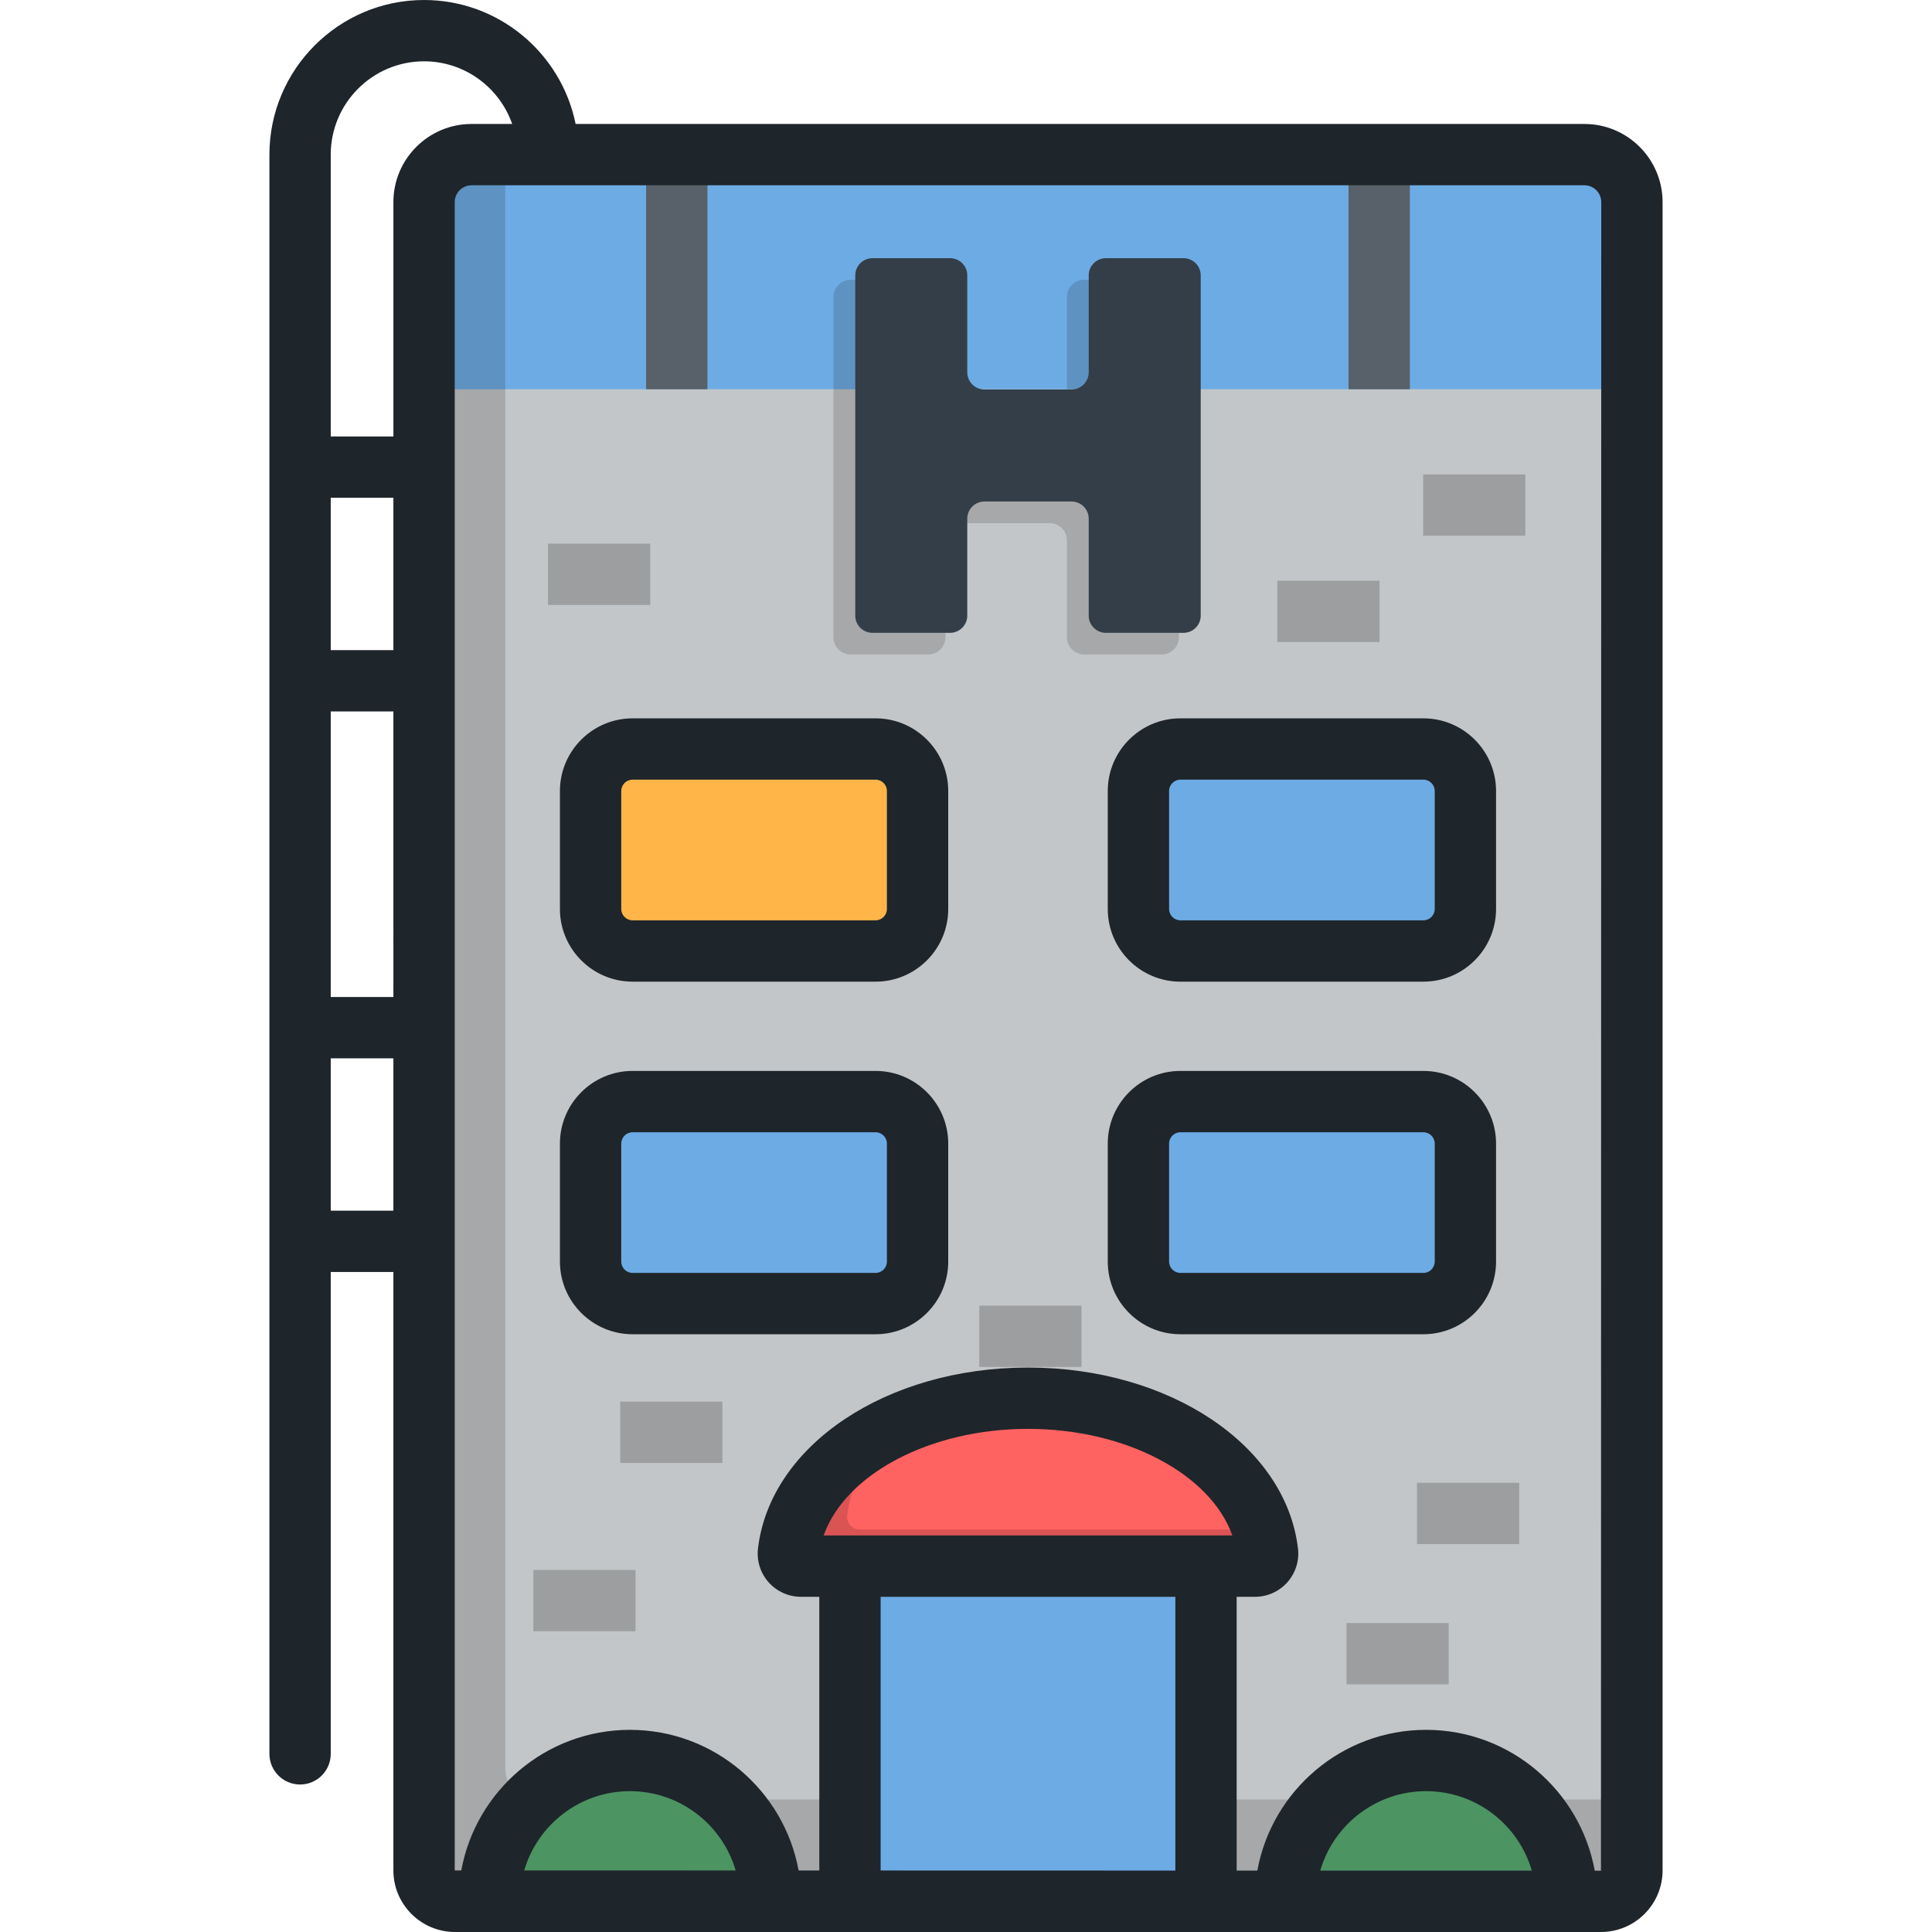
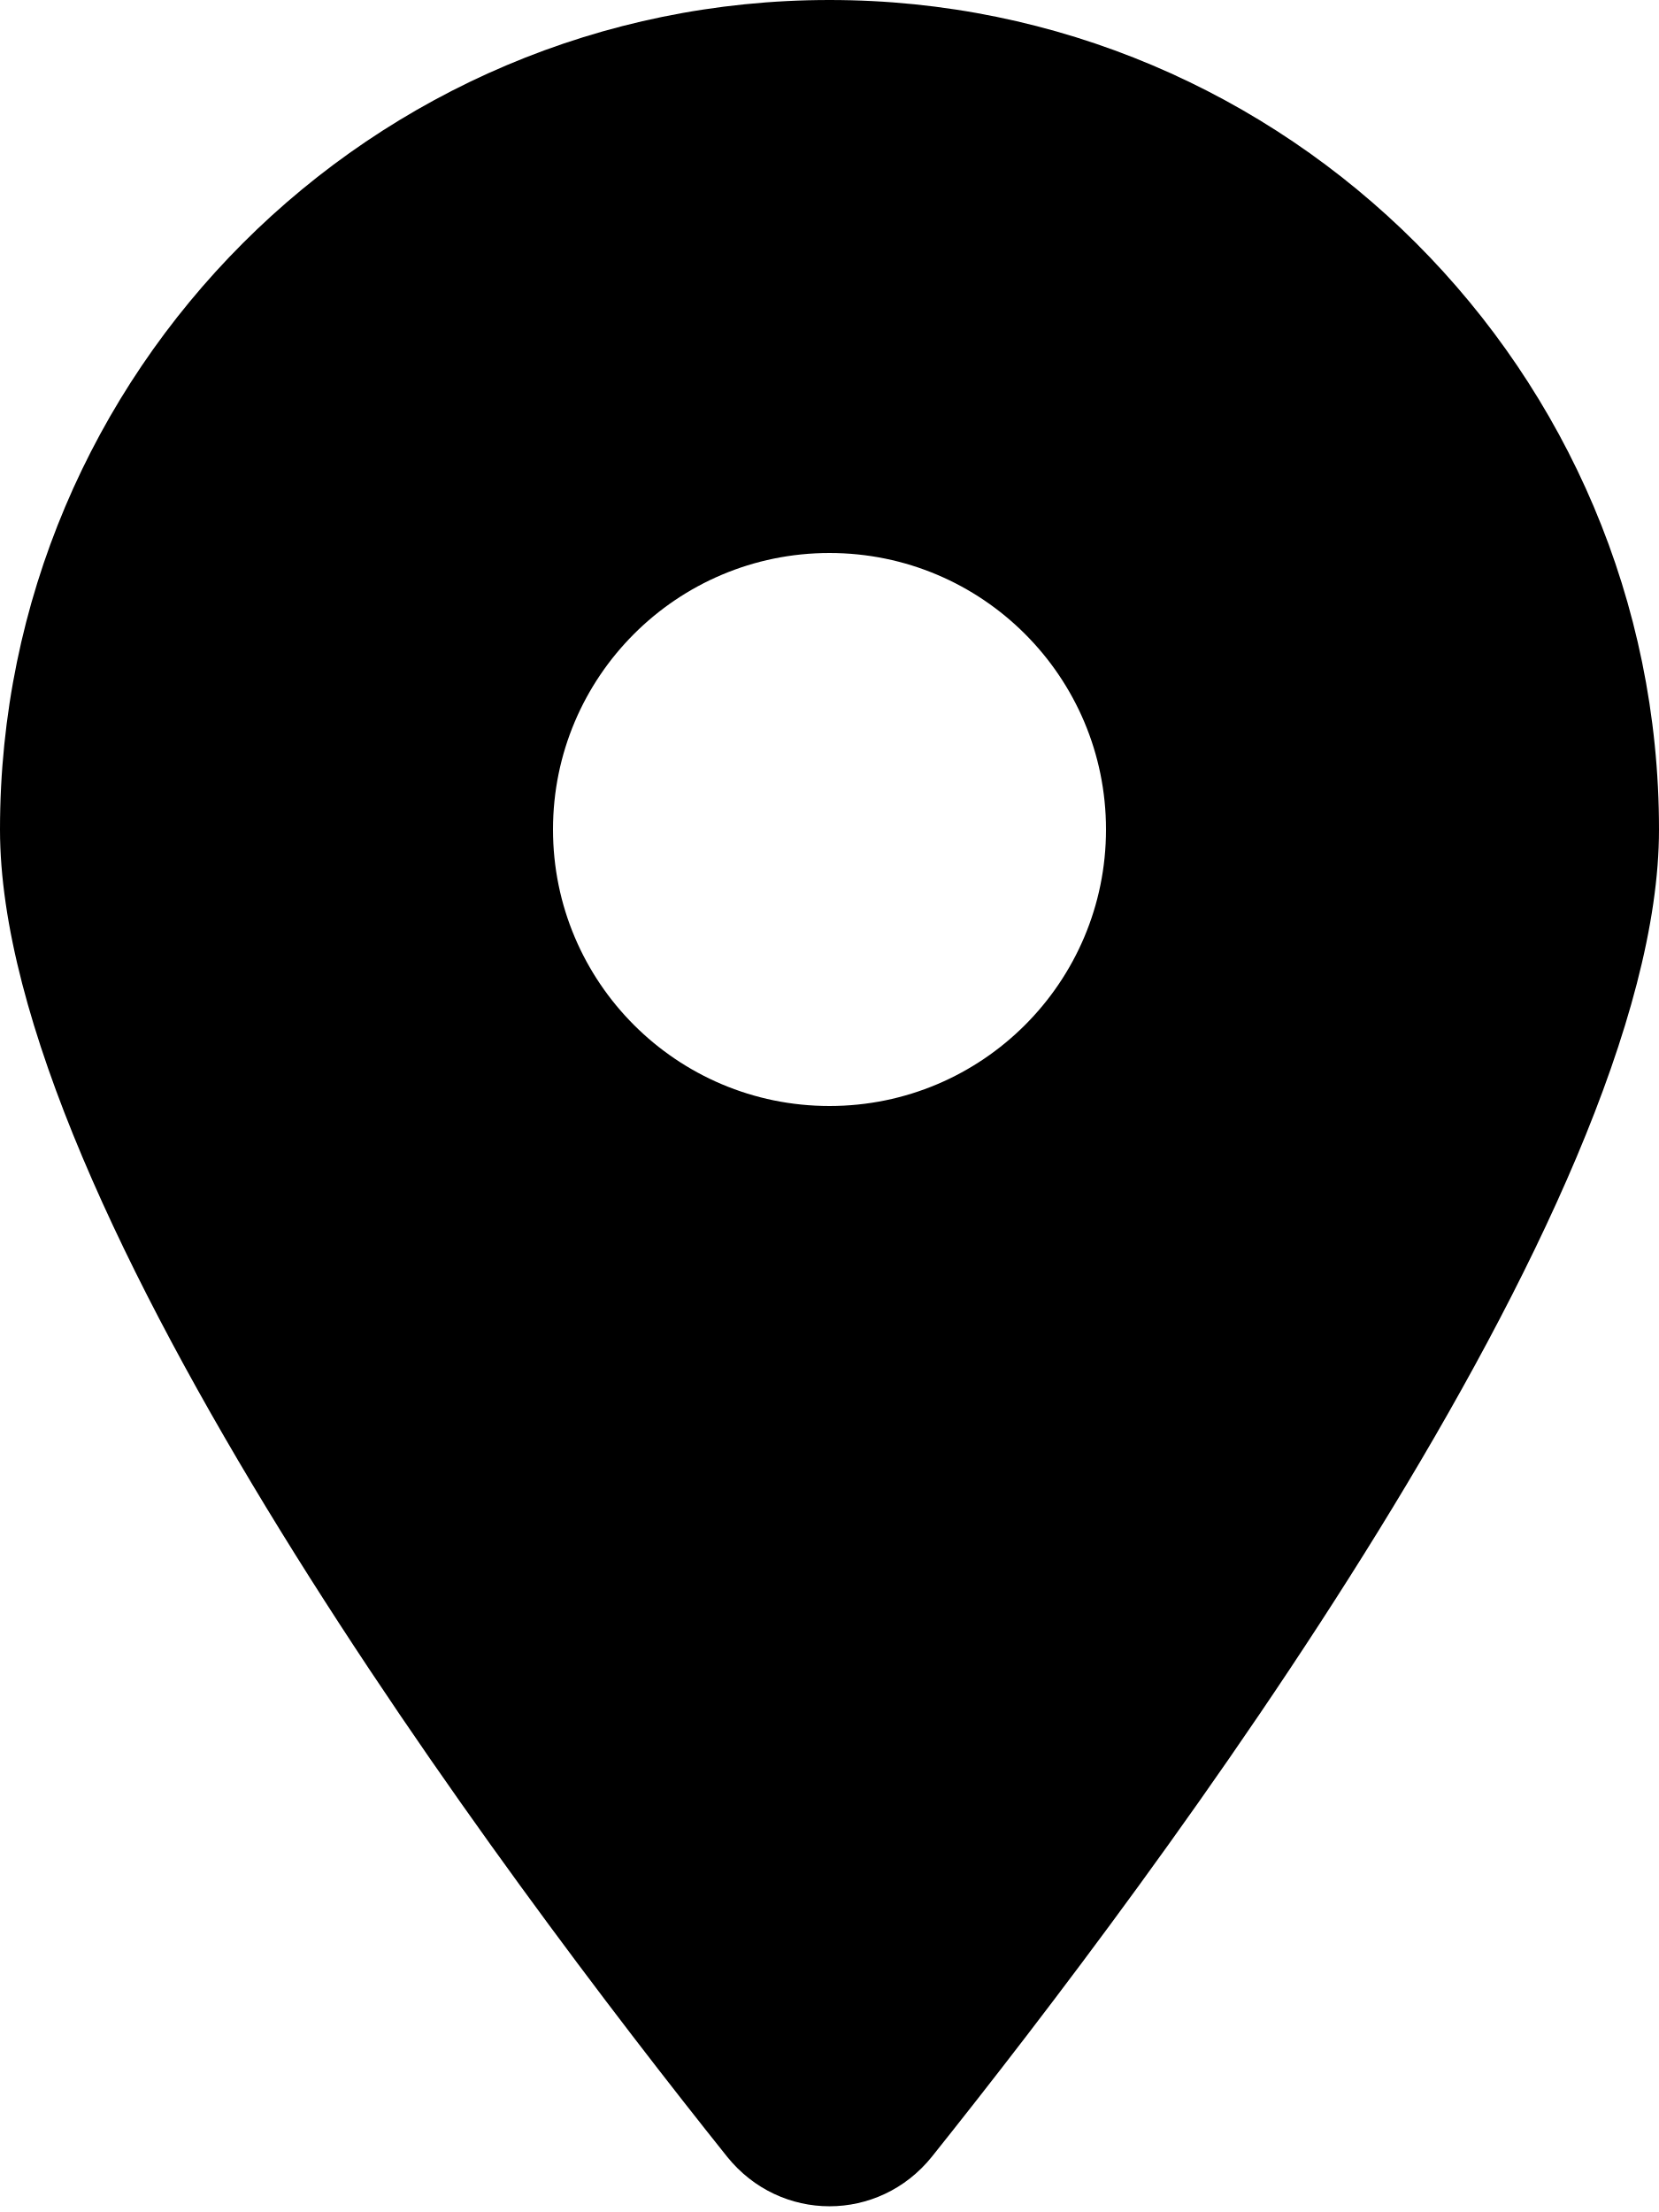
- <svg xmlns="http://www.w3.org/2000/svg" version="1.1" id="Layer_1" viewBox="0 0 512 512" xml:space="preserve">
-   <path style="fill:#C3C6C8;" d="M419.897,40.979H124.958c-6.947,0-12.579,5.632-12.579,12.579v442.117c0,4.528,3.671,8.2,8.2,8.2  h303.698c4.528,0,8.199-3.671,8.199-8.2V53.558C432.477,46.612,426.845,40.979,419.897,40.979z" />
-   <path style="fill:#6DABE4;" d="M432.477,103.155H112.379V53.558c0-6.947,5.632-12.579,12.579-12.579h294.94  c6.947,0,12.579,5.632,12.579,12.579v49.597H432.477z" />
-   <rect x="171.221" y="40.979" style="fill:#586069;" width="16.25" height="62.173" />
-   <path style="opacity:0.15;enable-background:new    ;" d="M142.103,476.884c-4.528,0-8.199-3.67-8.199-8.2V40.979h-8.946  c-6.947,0-12.579,5.632-12.579,12.579v442.117c0,4.528,3.671,8.2,8.2,8.2h303.698c4.528,0,8.2-3.671,8.2-8.2v-18.792H142.103z" />
-   <rect x="357.381" y="40.979" style="fill:#586069;" width="16.25" height="62.173" />
-   <rect x="225.247" y="415.047" style="fill:#6DABE4;" width="94.358" height="88.833" />
-   <path style="fill:#FFB547;" d="M232.033,252.025h-64.389c-6.148,0-11.132-4.984-11.132-11.132v-31.267  c0-6.148,4.984-11.132,11.132-11.132h64.389c6.148,0,11.132,4.984,11.132,11.132v31.267  C243.165,247.04,238.181,252.025,232.033,252.025z" />
-   <g>
-     <path style="fill:#6DABE4;" d="M312.823,252.025h64.389c6.148,0,11.132-4.984,11.132-11.132v-31.267   c0-6.148-4.984-11.132-11.132-11.132h-64.389c-6.148,0-11.132,4.984-11.132,11.132v31.267   C301.69,247.04,306.675,252.025,312.823,252.025z" />
-     <path style="fill:#6DABE4;" d="M232.033,345.464h-64.389c-6.148,0-11.132-4.984-11.132-11.132v-31.267   c0-6.148,4.984-11.132,11.132-11.132h64.389c6.148,0,11.132,4.984,11.132,11.132v31.267   C243.165,340.48,238.181,345.464,232.033,345.464z" />
-     <path style="fill:#6DABE4;" d="M312.823,345.464h64.389c6.148,0,11.132-4.984,11.132-11.132v-31.267   c0-6.148-4.984-11.132-11.132-11.132h-64.389c-6.148,0-11.132,4.984-11.132,11.132v31.267   C301.69,340.48,306.675,345.464,312.823,345.464z" />
-   </g>
-   <g style="opacity:0.2;">
-     <rect x="164.363" y="371.443" width="27.083" height="16.25" />
-     <rect x="259.524" y="346.006" width="27.083" height="16.25" />
-     <rect x="141.343" y="416.055" width="27.083" height="16.25" />
-     <rect x="375.527" y="392.947" width="27.083" height="16.25" />
-     <rect x="356.839" y="430.116" width="27.083" height="16.25" />
-     <rect x="145.232" y="144.062" width="27.083" height="16.25" />
-     <rect x="377.152" y="125.721" width="27.083" height="16.25" />
-     <rect x="338.509" y="153.888" width="27.083" height="16.25" />
-   </g>
-   <path style="fill:#FF6361;" d="M332.6,415.042c1.996,0,3.546-1.746,3.311-3.727c-2.711-22.835-30.097-40.776-63.483-40.776  s-60.773,17.941-63.483,40.776c-0.235,1.981,1.315,3.727,3.311,3.727H332.6z" />
-   <path style="opacity:0.15;enable-background:new    ;" d="M335.911,411.315c-0.242-2.035-0.687-4.028-1.308-5.976h-106.78  c-1.995,0-3.546-1.745-3.311-3.727c1.083-9.129,6.121-17.472,13.9-24.204c-16.428,7.262-27.773,19.627-29.468,33.907  c-0.235,1.981,1.315,3.727,3.311,3.727h120.345C334.595,415.042,336.146,413.296,335.911,411.315z" />
-   <g>
-     <path style="fill:#4C9462;" d="M204.267,503.875c0-20.614-16.712-37.325-37.325-37.325s-37.325,16.712-37.325,37.325H204.267z" />
-     <path style="fill:#4C9462;" d="M340.588,503.875c0-20.614,16.712-37.325,37.325-37.325c20.614,0,37.325,16.712,37.325,37.325   H340.588z" />
-   </g>
-   <path style="opacity:0.15;enable-background:new    ;" d="M282.742,78.711v25.688c0,2.517-2.04,4.558-4.558,4.558h-23.07  c-2.517,0-4.558-2.04-4.558-4.558V78.711c0-2.517-2.04-4.557-4.556-4.557h-20.566c-2.517,0-4.558,2.04-4.558,4.557v90.17  c0,2.517,2.04,4.557,4.558,4.557H246c2.517,0,4.556-2.04,4.556-4.557v-25.688c0-2.517,2.04-4.558,4.558-4.558h23.07  c2.517,0,4.558,2.04,4.558,4.558v25.688c0,2.517,2.04,4.557,4.558,4.557h20.566c2.517,0,4.558-2.04,4.558-4.557v-90.17  c0-2.517-2.04-4.557-4.558-4.557h-20.566C284.783,74.154,282.742,76.194,282.742,78.711z" />
-   <path style="fill:#333E48;" d="M288.52,72.978v25.688c0,2.517-2.04,4.558-4.558,4.558h-23.07c-2.517,0-4.558-2.04-4.558-4.558  V72.978c0-2.517-2.04-4.558-4.556-4.558h-20.566c-2.517,0-4.557,2.04-4.557,4.558v90.17c0,2.517,2.04,4.557,4.557,4.557h20.566  c2.517,0,4.556-2.04,4.556-4.557V137.46c0-2.517,2.04-4.558,4.558-4.558h23.07c2.517,0,4.558,2.04,4.558,4.558v25.688  c0,2.517,2.04,4.557,4.558,4.557h20.566c2.517,0,4.558-2.04,4.558-4.557v-90.17c0-2.517-2.04-4.558-4.558-4.558h-20.566  C290.56,68.42,288.52,70.46,288.52,72.978z" />
-   <path style="fill:#1E252B;" d="M419.898,32.854H152.546C148.767,14.138,132.194,0,112.379,0C89.782,0,71.399,18.383,71.399,40.979  v423.809c0,4.487,3.638,8.125,8.125,8.125c4.487,0,8.125-3.638,8.125-8.125V337.085h16.604v158.591  c0,9.001,7.323,16.324,16.325,16.324h303.699c9.001,0,16.324-7.323,16.324-16.324V53.558  C440.601,42.142,431.313,32.854,419.898,32.854z M104.254,320.835H87.649v-40.367h16.604  C104.254,280.468,104.254,320.835,104.254,320.835z M104.254,264.218H87.649v-75.68h16.604  C104.254,188.538,104.254,264.218,104.254,264.218z M104.254,172.289H87.649v-40.367h16.604  C104.254,131.922,104.254,172.289,104.254,172.289z M104.254,53.558v62.113H87.649V40.979c0-13.636,11.093-24.729,24.729-24.729  c10.79,0,19.983,6.949,23.352,16.604h-10.773C113.541,32.854,104.254,42.142,104.254,53.558z M138.92,495.681  c3.551-12.124,14.765-21.006,28.022-21.006c13.261,0,24.479,8.889,28.026,21.019L138.92,495.681z M311.48,495.723l-78.105-0.02  v-72.537h78.105V495.723z M218.27,406.917c5.741-16.214,28.116-28.253,54.158-28.253c26.041,0,48.416,12.04,54.157,28.253H218.27z   M349.877,495.732c3.535-12.15,14.762-21.057,28.037-21.057c13.28,0,24.509,8.914,28.04,21.071L349.877,495.732z M424.277,495.75  h-1.655c-3.844-21.197-22.422-37.325-44.708-37.325c-22.28,0-40.853,16.118-44.705,37.303l-5.48-0.001v-72.56h4.87  c3.271,0,6.393-1.403,8.566-3.849s3.199-5.712,2.813-8.961c-3.243-27.331-34.005-47.943-71.551-47.943  c-37.547,0-68.307,20.61-71.552,47.942c-0.386,3.249,0.639,6.514,2.812,8.961c2.173,2.446,5.295,3.85,8.566,3.85h4.871V495.7  l-5.484-0.001c-3.864-21.171-22.43-37.273-44.699-37.273c-22.261,0-40.823,16.092-44.695,37.252h-1.743V53.558  c0-2.456,1.998-4.454,4.454-4.454h294.94c2.456,0,4.452,1.998,4.452,4.454L424.277,495.75z M232.033,190.368h-64.389  c-10.619,0-19.257,8.639-19.257,19.257v31.267c0,10.619,8.64,19.257,19.257,19.257h64.389c10.619,0,19.257-8.64,19.257-19.257  v-31.267C251.29,199.006,242.652,190.368,232.033,190.368z M235.04,240.891c0,1.659-1.349,3.007-3.007,3.007h-64.389  c-1.659,0-3.007-1.35-3.007-3.007v-31.267c0-1.659,1.35-3.007,3.007-3.007h64.389c1.659,0,3.007,1.349,3.007,3.007V240.891z   M232.033,283.808h-64.389c-10.619,0-19.257,8.64-19.257,19.257v31.267c0,10.619,8.64,19.257,19.257,19.257h64.389  c10.619,0,19.257-8.639,19.257-19.257v-31.267C251.29,292.447,242.652,283.808,232.033,283.808z M235.04,334.332  c0,1.659-1.349,3.007-3.007,3.007h-64.389c-1.659,0-3.007-1.349-3.007-3.007v-31.267c0-1.659,1.35-3.007,3.007-3.007h64.389  c1.659,0,3.007,1.35,3.007,3.007V334.332z M377.213,283.808h-64.389c-10.619,0-19.256,8.64-19.256,19.257v31.267  c0,10.619,8.639,19.257,19.256,19.257h64.389c10.619,0,19.257-8.639,19.257-19.257v-31.267  C396.47,292.447,387.83,283.808,377.213,283.808z M380.22,334.332c0,1.659-1.349,3.007-3.007,3.007h-64.389  c-1.658,0-3.006-1.349-3.006-3.007v-31.267c0-1.659,1.349-3.007,3.006-3.007h64.389c1.659,0,3.007,1.35,3.007,3.007V334.332z   M377.213,190.368h-64.389c-10.619,0-19.256,8.639-19.256,19.257v31.267c0,10.619,8.639,19.257,19.256,19.257h64.389  c10.619,0,19.257-8.64,19.257-19.257v-31.267C396.47,199.006,387.83,190.368,377.213,190.368z M380.22,240.891  c0,1.659-1.349,3.007-3.007,3.007h-64.389c-1.658,0-3.006-1.35-3.006-3.007v-31.267c0-1.659,1.349-3.007,3.006-3.007h64.389  c1.659,0,3.007,1.349,3.007,3.007V240.891z" />
+ <svg xmlns="http://www.w3.org/2000/svg" height="16" width="12" viewBox="0 0 384 512">
+   <path d="M215.7 499.2C267 435 384 279.4 384 192C384 86 298 0 192 0S0 86 0 192c0 87.4 117 243  168.3 307.2c12.3 15.3 35.1 15.3 47.4 0zM192 128a64 64 0 1 1 0 128 64 64 0 1 1 0-128z" />
</svg>
